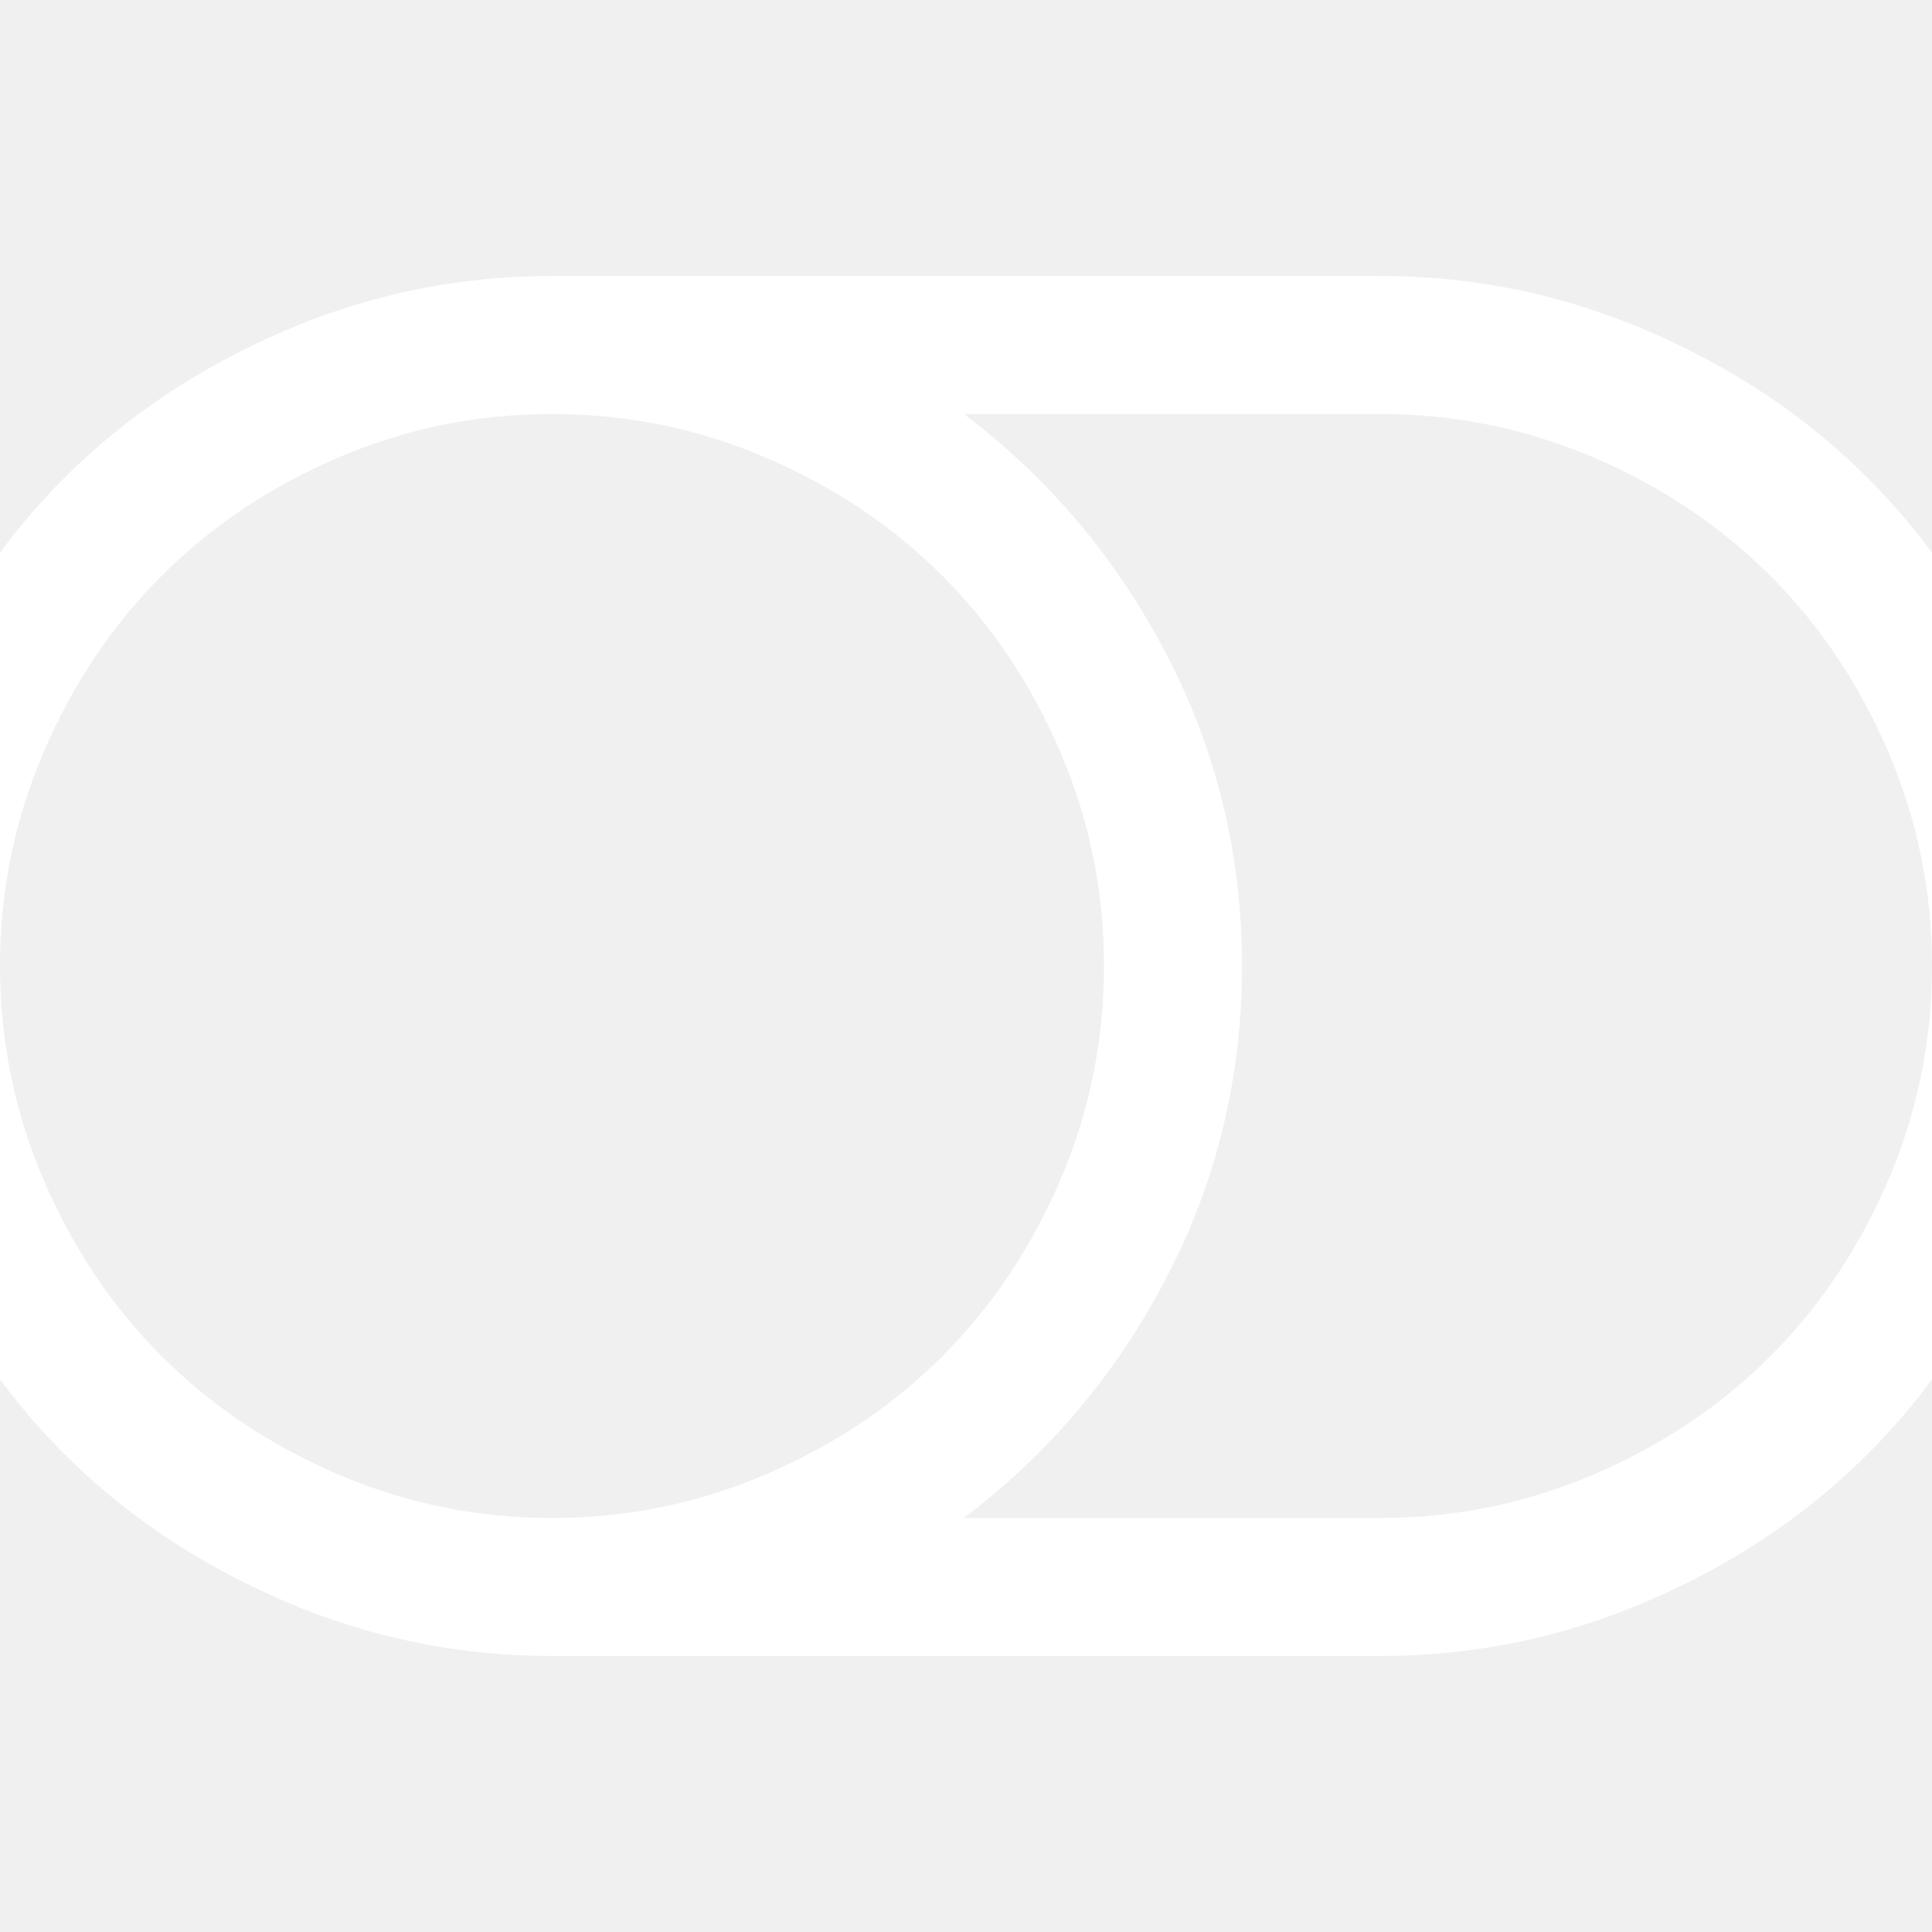
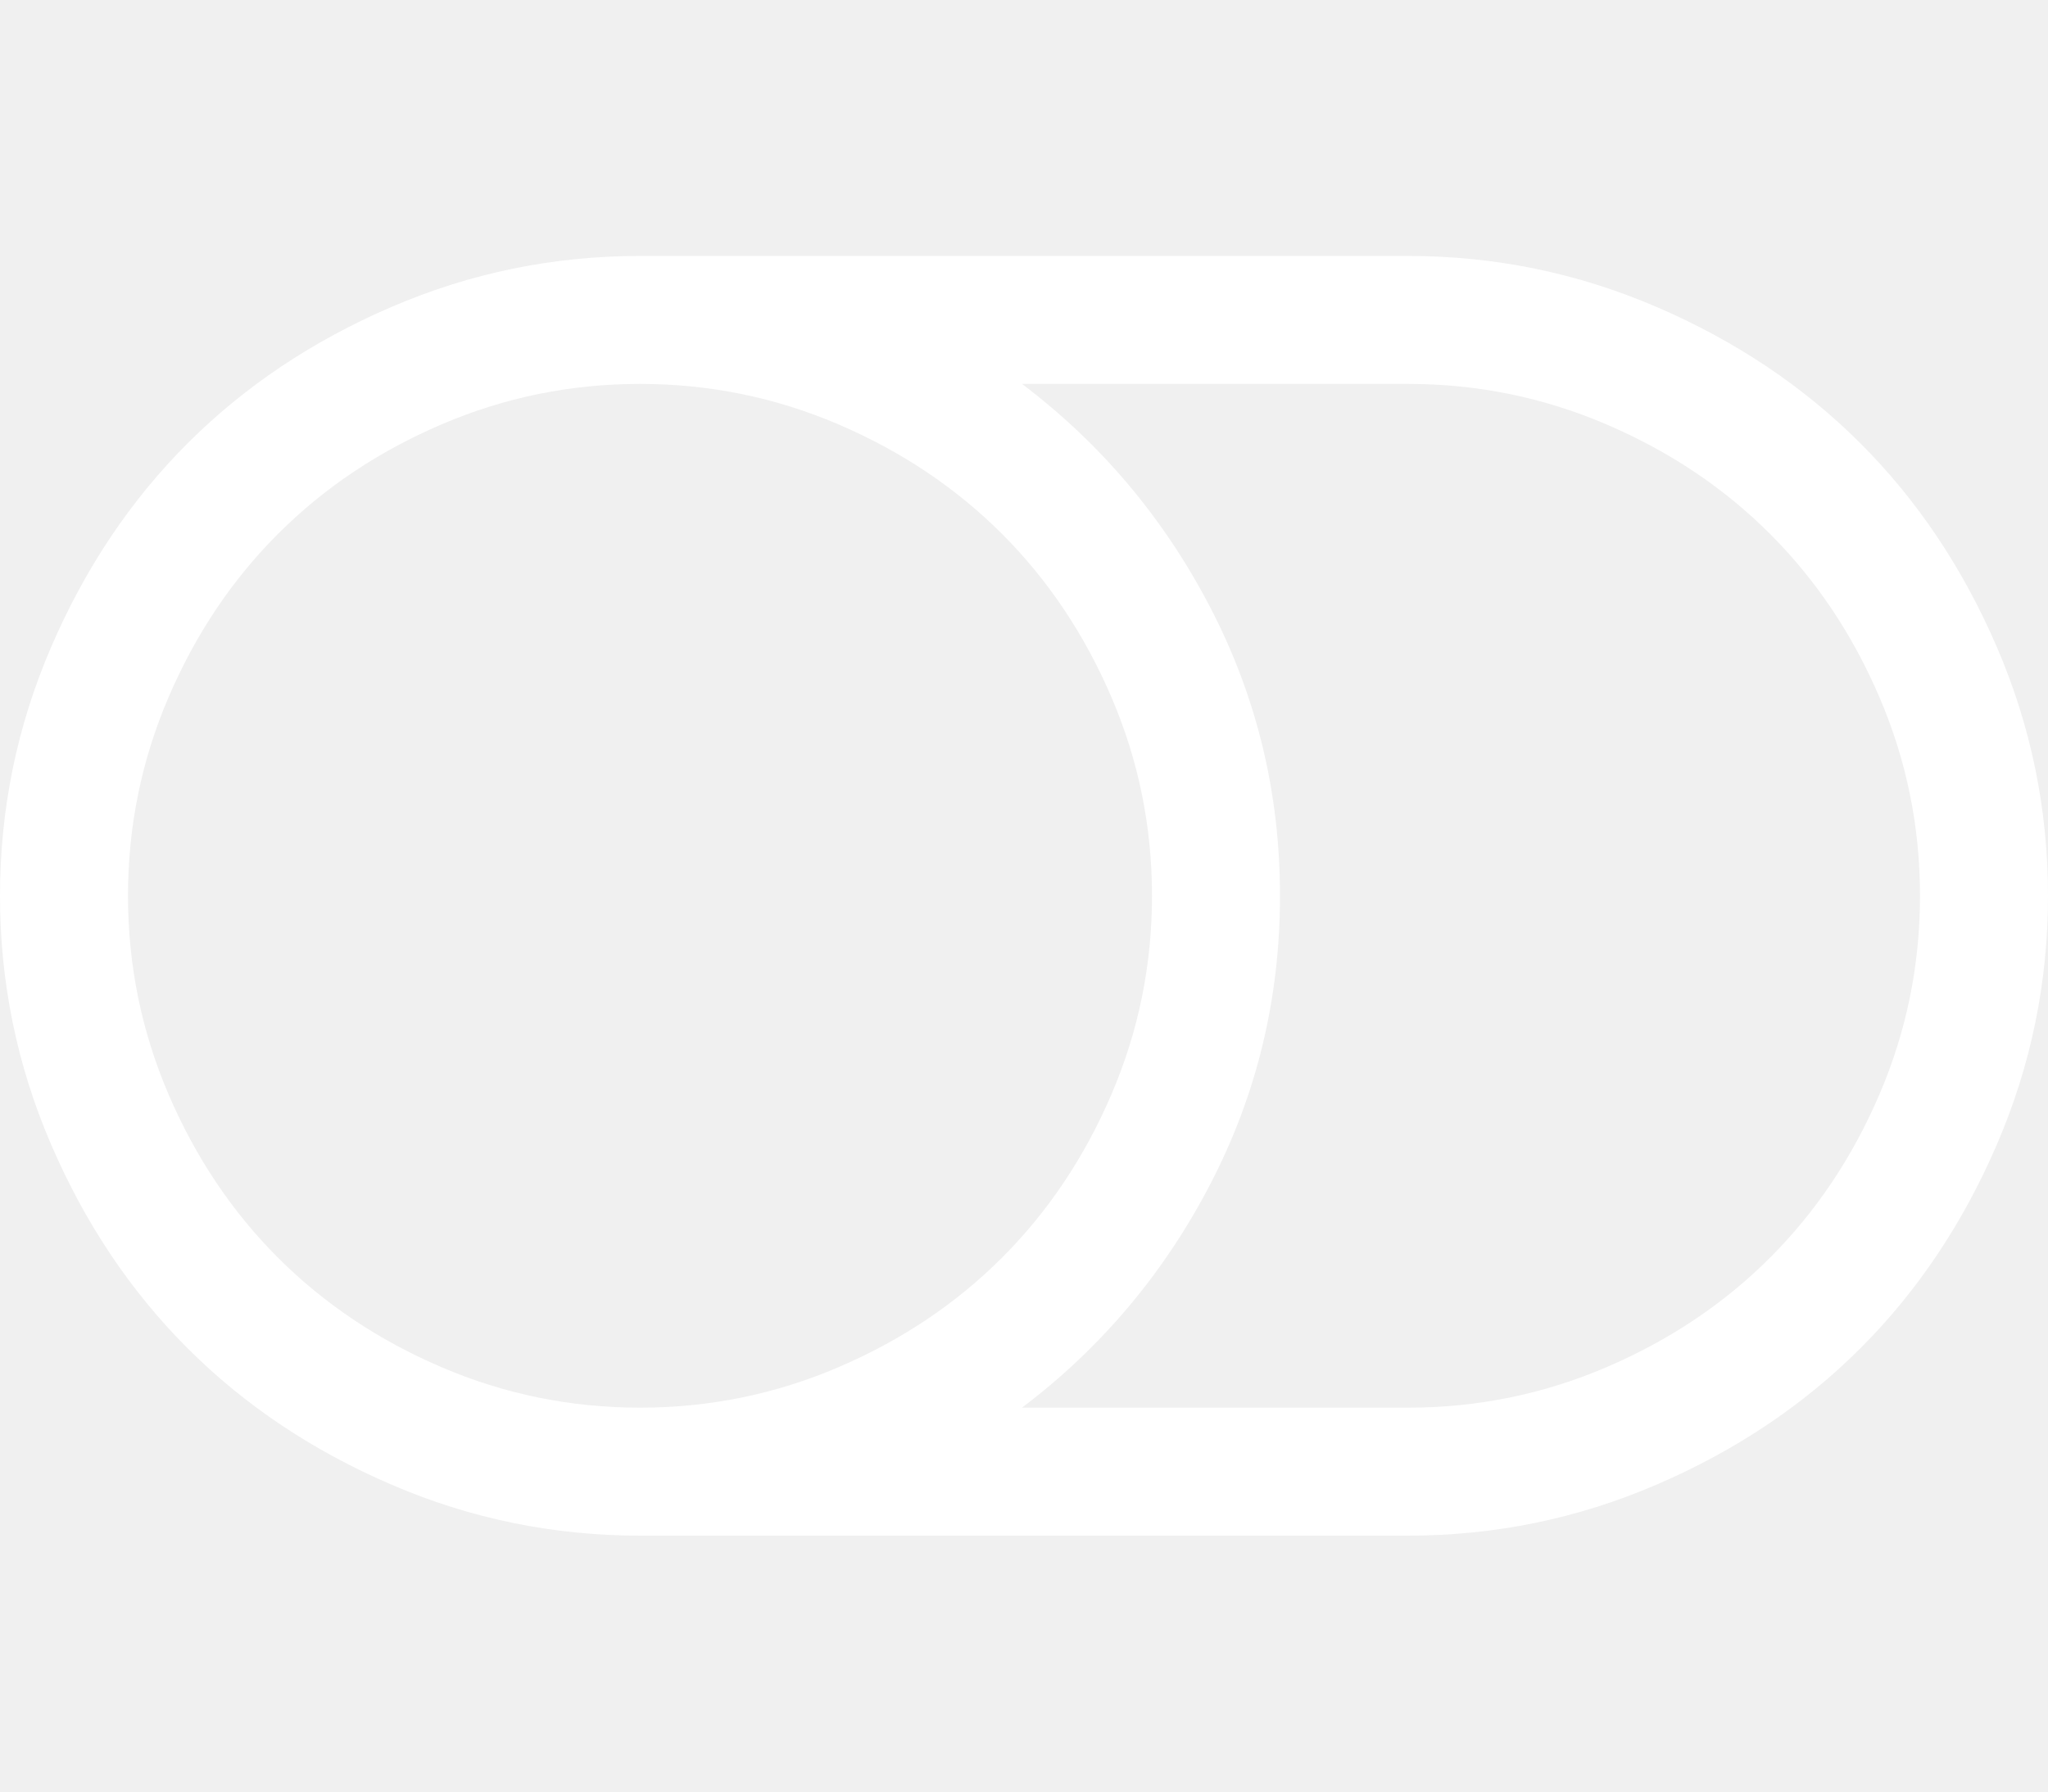
- <svg xmlns="http://www.w3.org/2000/svg" width="1792" height="1792" viewBox="0 0 1792 1792">
-   <path d="M1024 896q0-104-40.5-198.5t-109.5-163.5-163.5-109.5-198.5-40.5-198.5 40.5-163.5 109.5-109.5 163.5-40.5 198.5 40.5 198.5 109.5 163.5 163.5 109.5 198.5 40.5 198.5-40.5 163.5-109.5 109.5-163.5 40.5-198.5zm768 0q0-104-40.5-198.5t-109.5-163.5-163.5-109.5-198.5-40.5h-386q119 90 188.5 224t69.5 288-69.5 288-188.5 224h386q104 0 198.5-40.5t163.5-109.5 109.5-163.5 40.5-198.5zm128 0q0 130-51 248.5t-136.5 204-204 136.5-248.5 51h-768q-130 0-248.5-51t-204-136.5-136.5-204-51-248.5 51-248.5 136.5-204 204-136.5 248.5-51h768q130 0 248.5 51t204 136.5 136.5 204 51 248.5z" fill="#fff" />
+ <svg xmlns="http://www.w3.org/2000/svg" width="2048" height="1792" viewBox="0 0 2048 1792">
+   <path d="M1152 896q0-104-40.5-198.5t-109.5-163.5-163.5-109.5-198.5-40.5-198.5 40.5-163.5 109.5-109.5 163.5-40.5 198.5 40.5 198.5 109.5 163.5 163.5 109.5 198.5 40.5 198.5-40.5 163.5-109.5 109.5-163.5 40.5-198.5zm768 0q0-104-40.5-198.5t-109.5-163.5-163.5-109.5-198.5-40.5h-386q119 90 188.5 224t69.5 288-69.5 288-188.5 224h386q104 0 198.5-40.5t163.5-109.5 109.5-163.5 40.5-198.5zm128 0q0 130-51 248.5t-136.5 204-204 136.5-248.5 51h-768q-130 0-248.5-51t-204-136.5-136.5-204-51-248.5 51-248.5 136.5-204 204-136.5 248.5-51h768q130 0 248.5 51t204 136.5 136.5 204 51 248.5z" fill="#fff" />
</svg>
